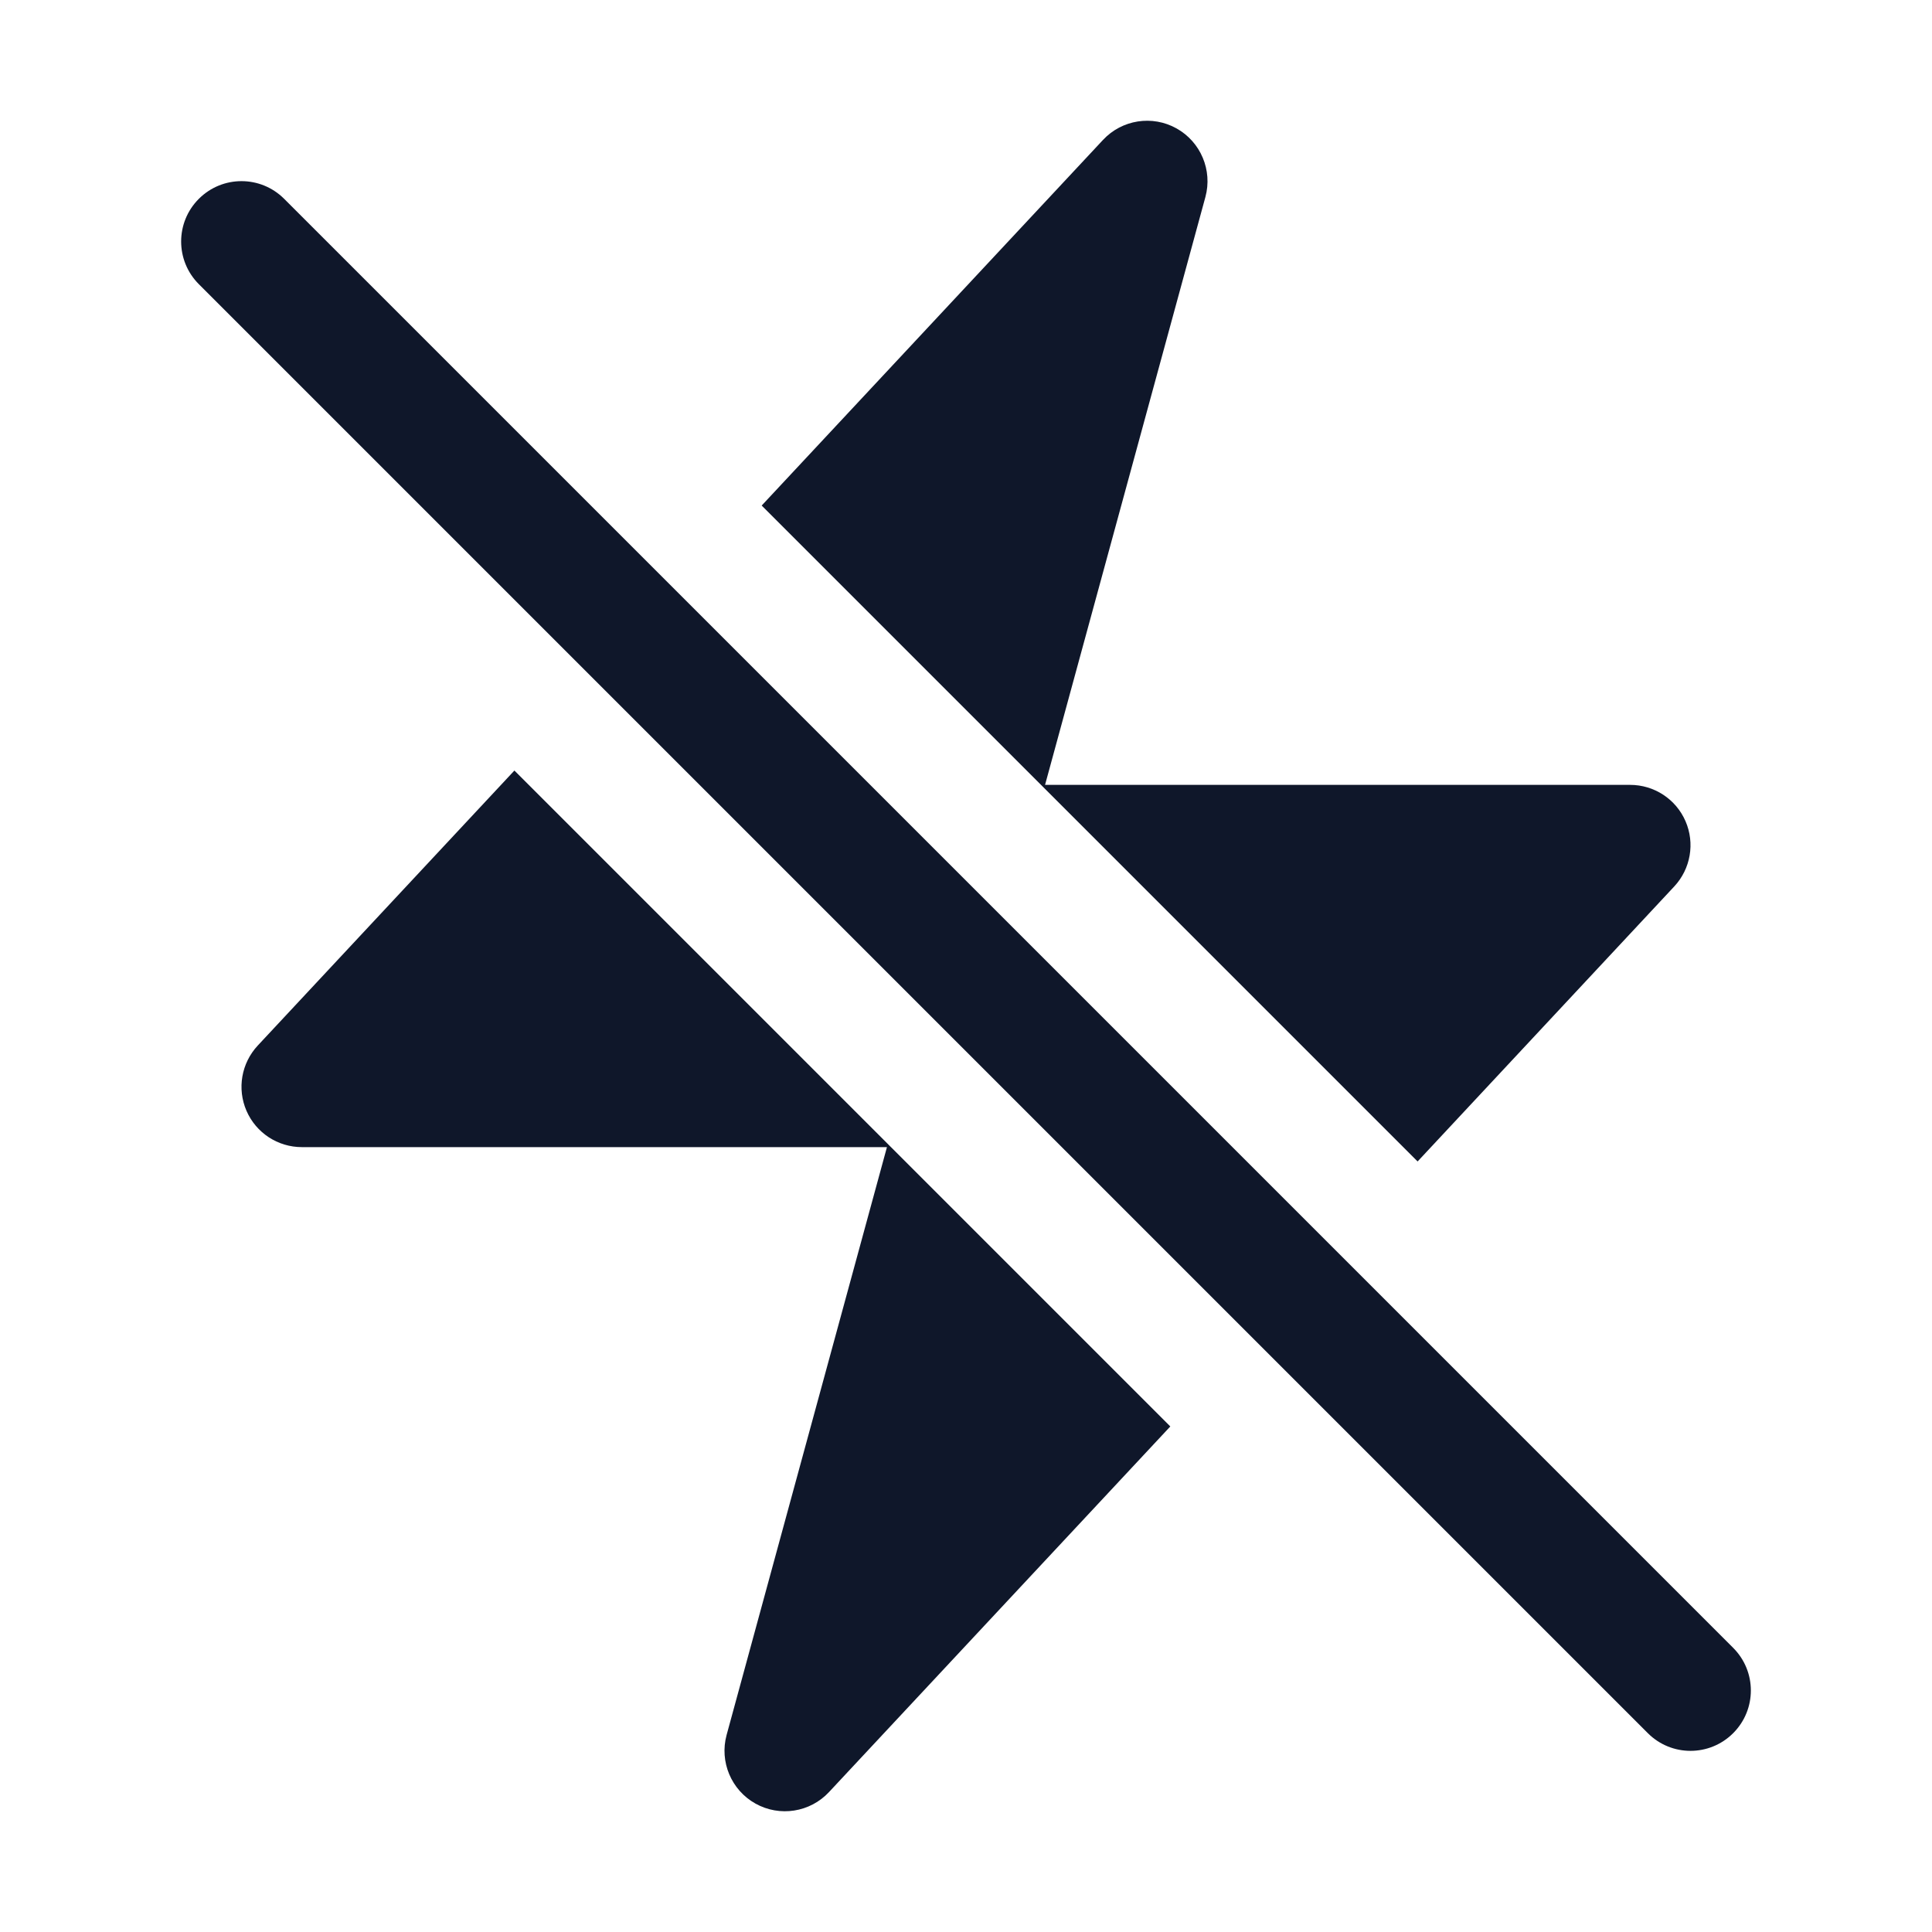
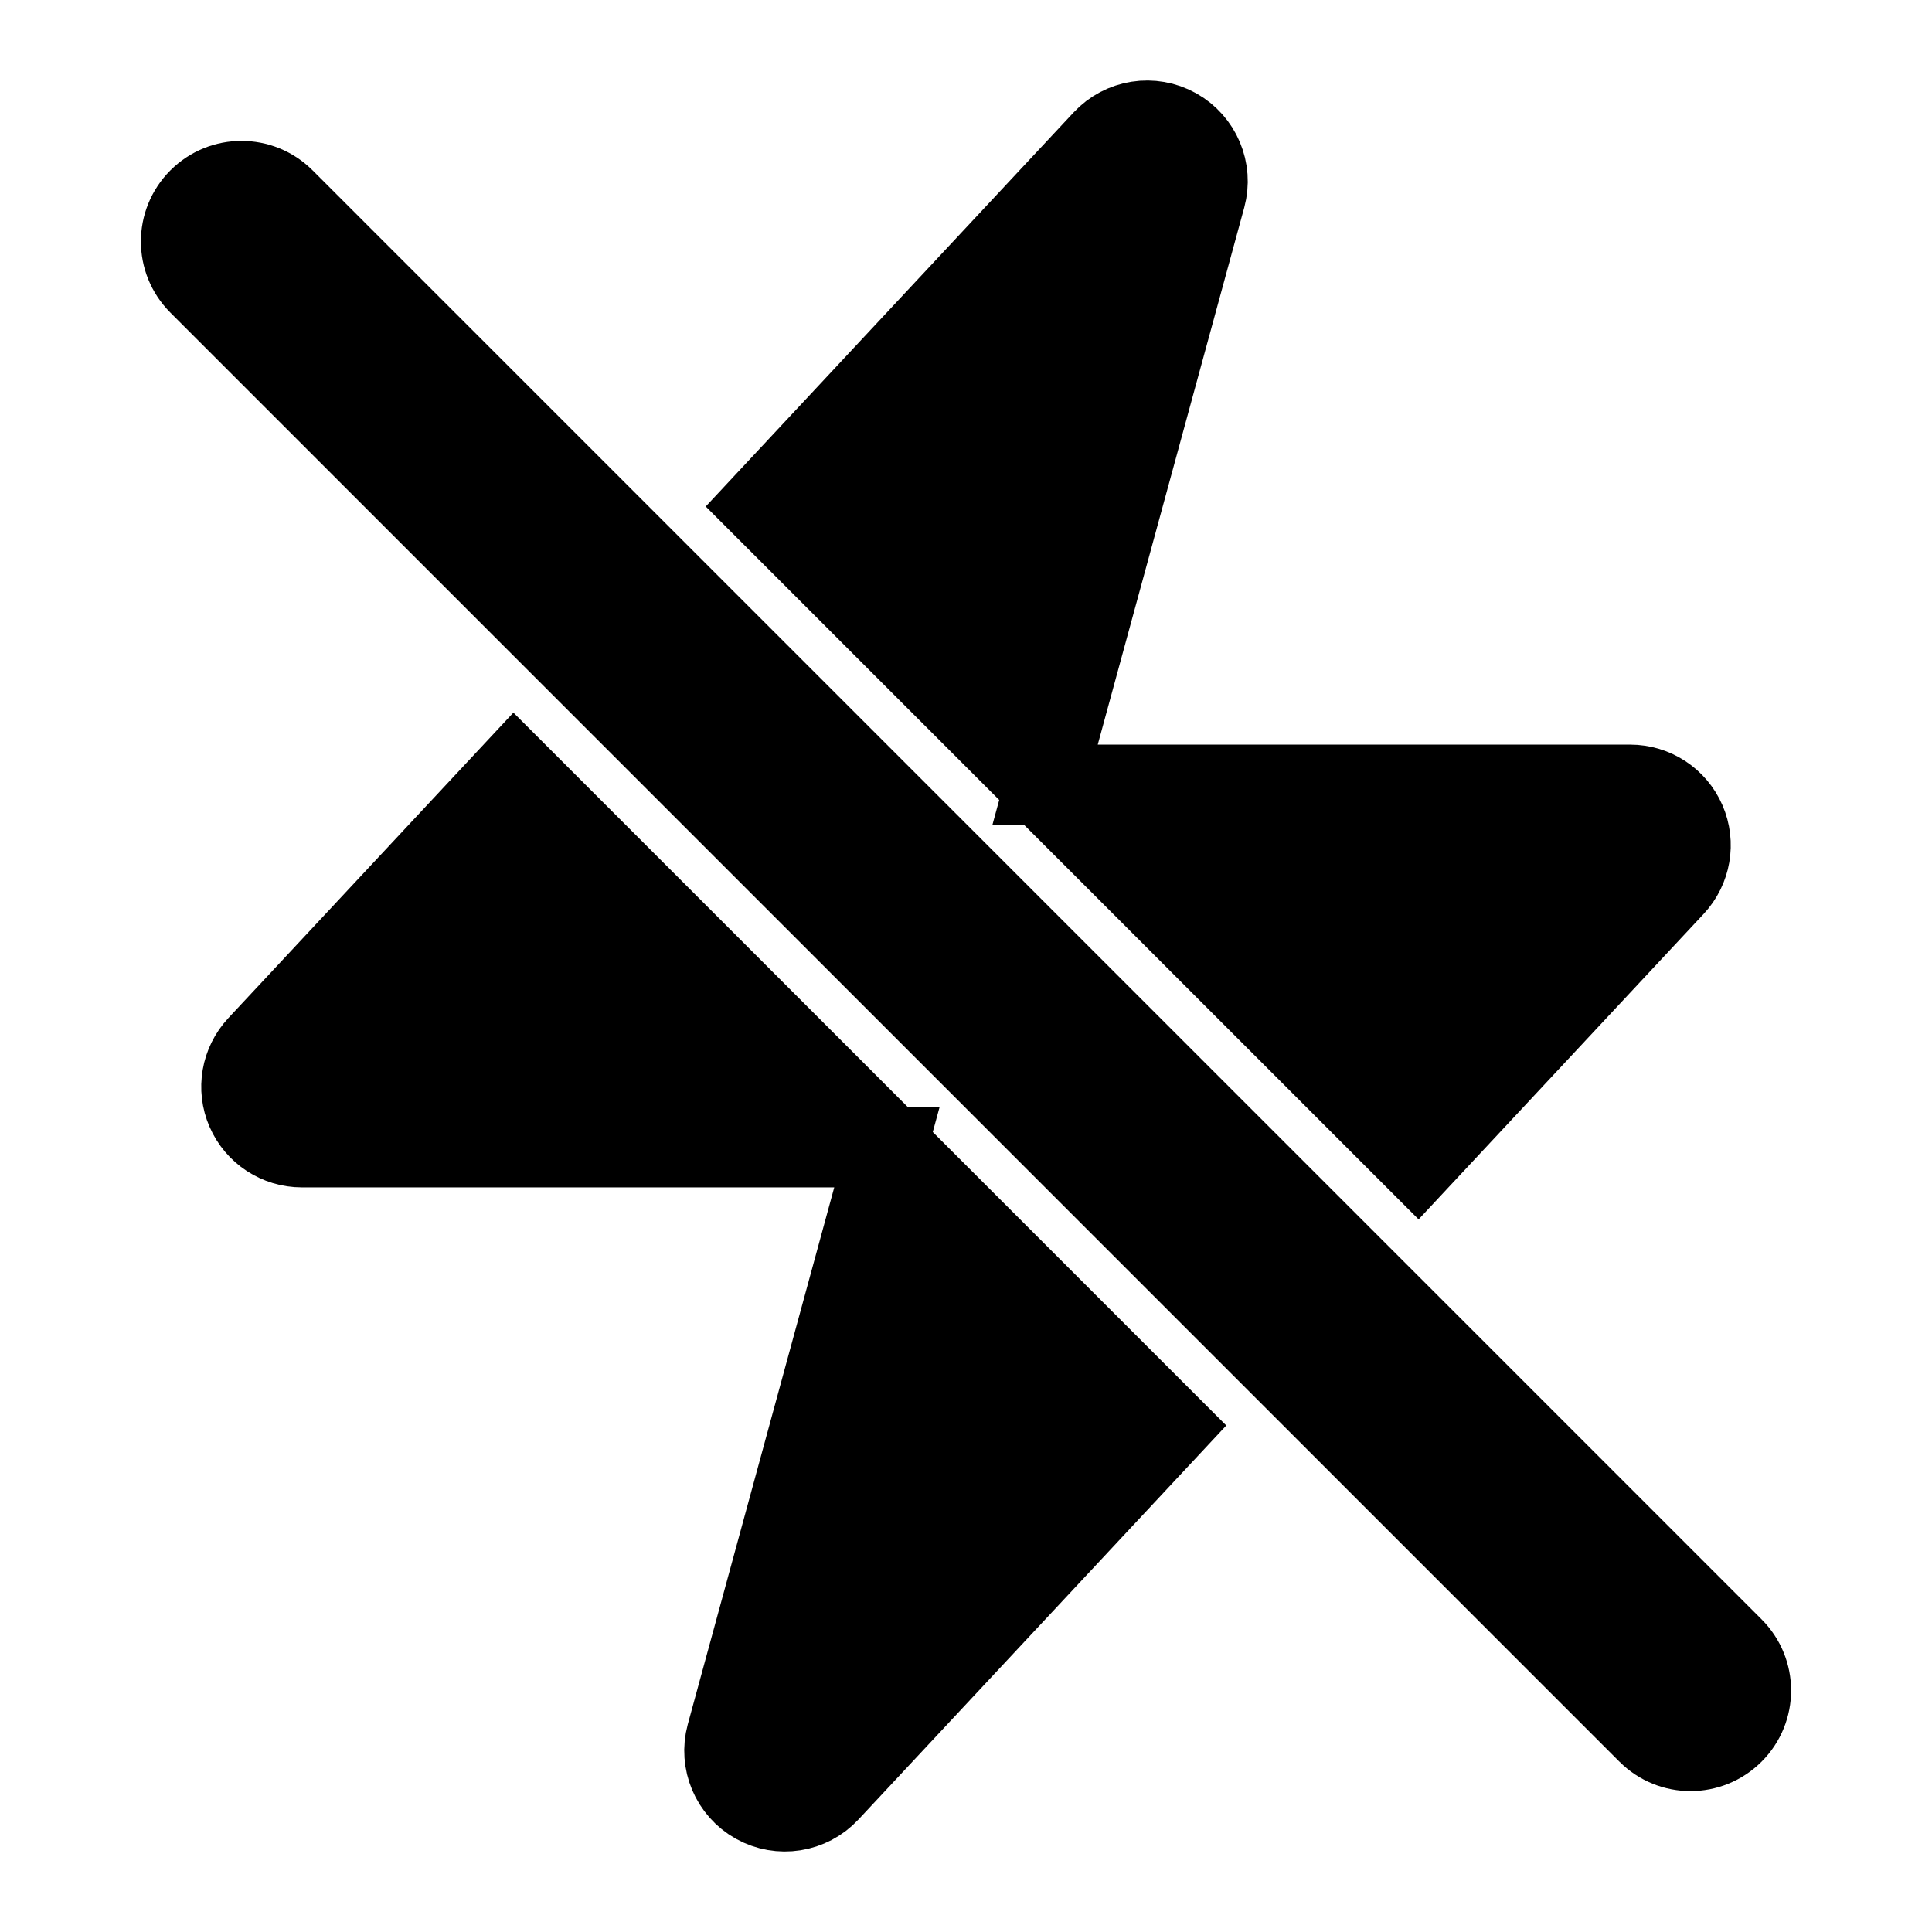
- <svg xmlns="http://www.w3.org/2000/svg" width="24" height="24" viewBox="0 0 24 24" fill="none">
-   <path d="M20.798 11.012L17.61 14.428L9.462 6.28L13.702 1.738C13.937 1.486 14.314 1.427 14.615 1.595C14.916 1.763 15.064 2.115 14.974 2.447L12.982 9.75H20.25C20.549 9.75 20.819 9.927 20.938 10.201C21.057 10.475 21.002 10.793 20.798 11.012Z" fill="#0F172A" />
-   <path d="M3.202 12.988L6.39 9.572L14.538 17.72L10.298 22.262C10.063 22.514 9.686 22.573 9.385 22.405C9.084 22.237 8.936 21.885 9.026 21.553L11.018 14.25H3.75C3.451 14.25 3.181 14.073 3.062 13.799C2.943 13.525 2.998 13.207 3.202 12.988Z" fill="#0F172A" />
-   <path d="M3.53 2.47C3.237 2.177 2.763 2.177 2.47 2.47C2.177 2.763 2.177 3.237 2.47 3.53L20.47 21.53C20.763 21.823 21.237 21.823 21.53 21.53C21.823 21.237 21.823 20.763 21.53 20.47L3.53 2.47Z" fill="#0F172A" />
+ <svg xmlns="http://www.w3.org/2000/svg" width="24" height="24" viewBox="0 0 24 24" fill="none" stroke="currentColor">
+   <path d="M20.798 11.012L17.61 14.428L9.462 6.28L13.702 1.738C13.937 1.486 14.314 1.427 14.615 1.595C14.916 1.763 15.064 2.115 14.974 2.447L12.982 9.75H20.25C20.549 9.75 20.819 9.927 20.938 10.201C21.057 10.475 21.002 10.793 20.798 11.012Z" fill="currentColor" />
+   <path d="M3.202 12.988L6.39 9.572L14.538 17.72L10.298 22.262C10.063 22.514 9.686 22.573 9.385 22.405C9.084 22.237 8.936 21.885 9.026 21.553L11.018 14.25H3.75C3.451 14.25 3.181 14.073 3.062 13.799C2.943 13.525 2.998 13.207 3.202 12.988Z" fill="currentColor" />
+   <path d="M3.53 2.47C3.237 2.177 2.763 2.177 2.47 2.47C2.177 2.763 2.177 3.237 2.47 3.53L20.47 21.53C20.763 21.823 21.237 21.823 21.53 21.53C21.823 21.237 21.823 20.763 21.53 20.47L3.53 2.47Z" fill="currentColor" />
</svg>
